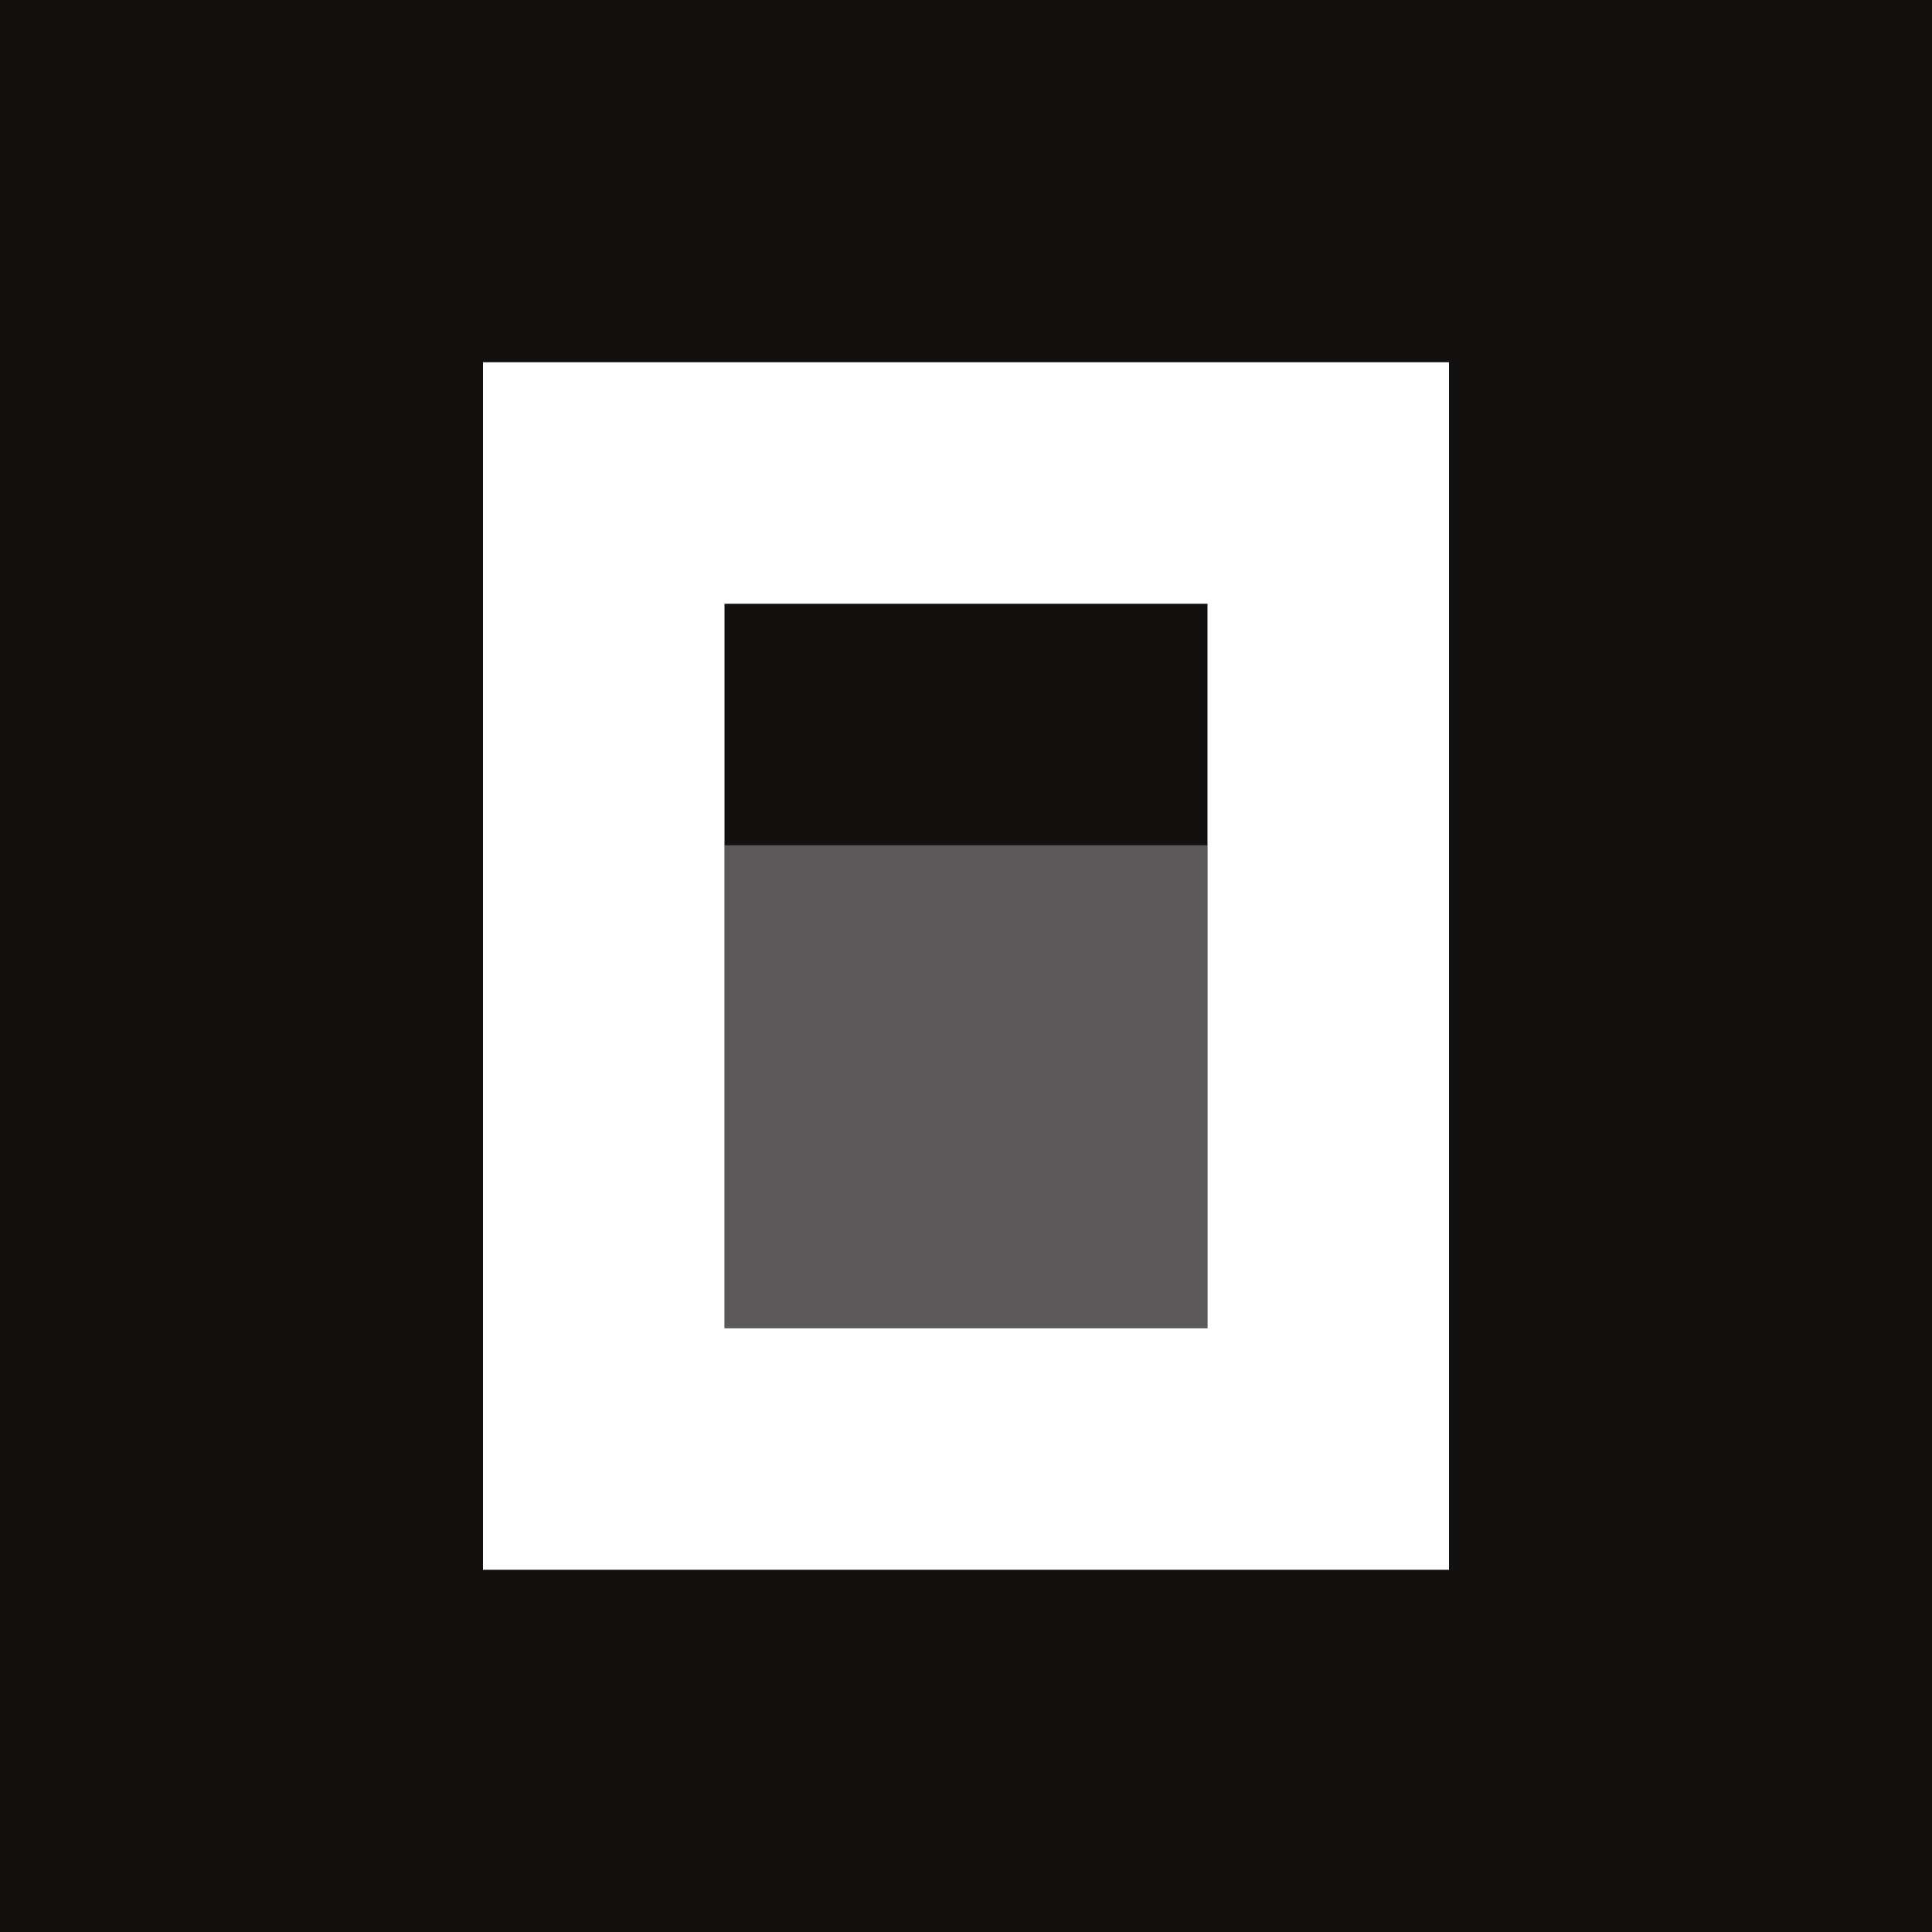
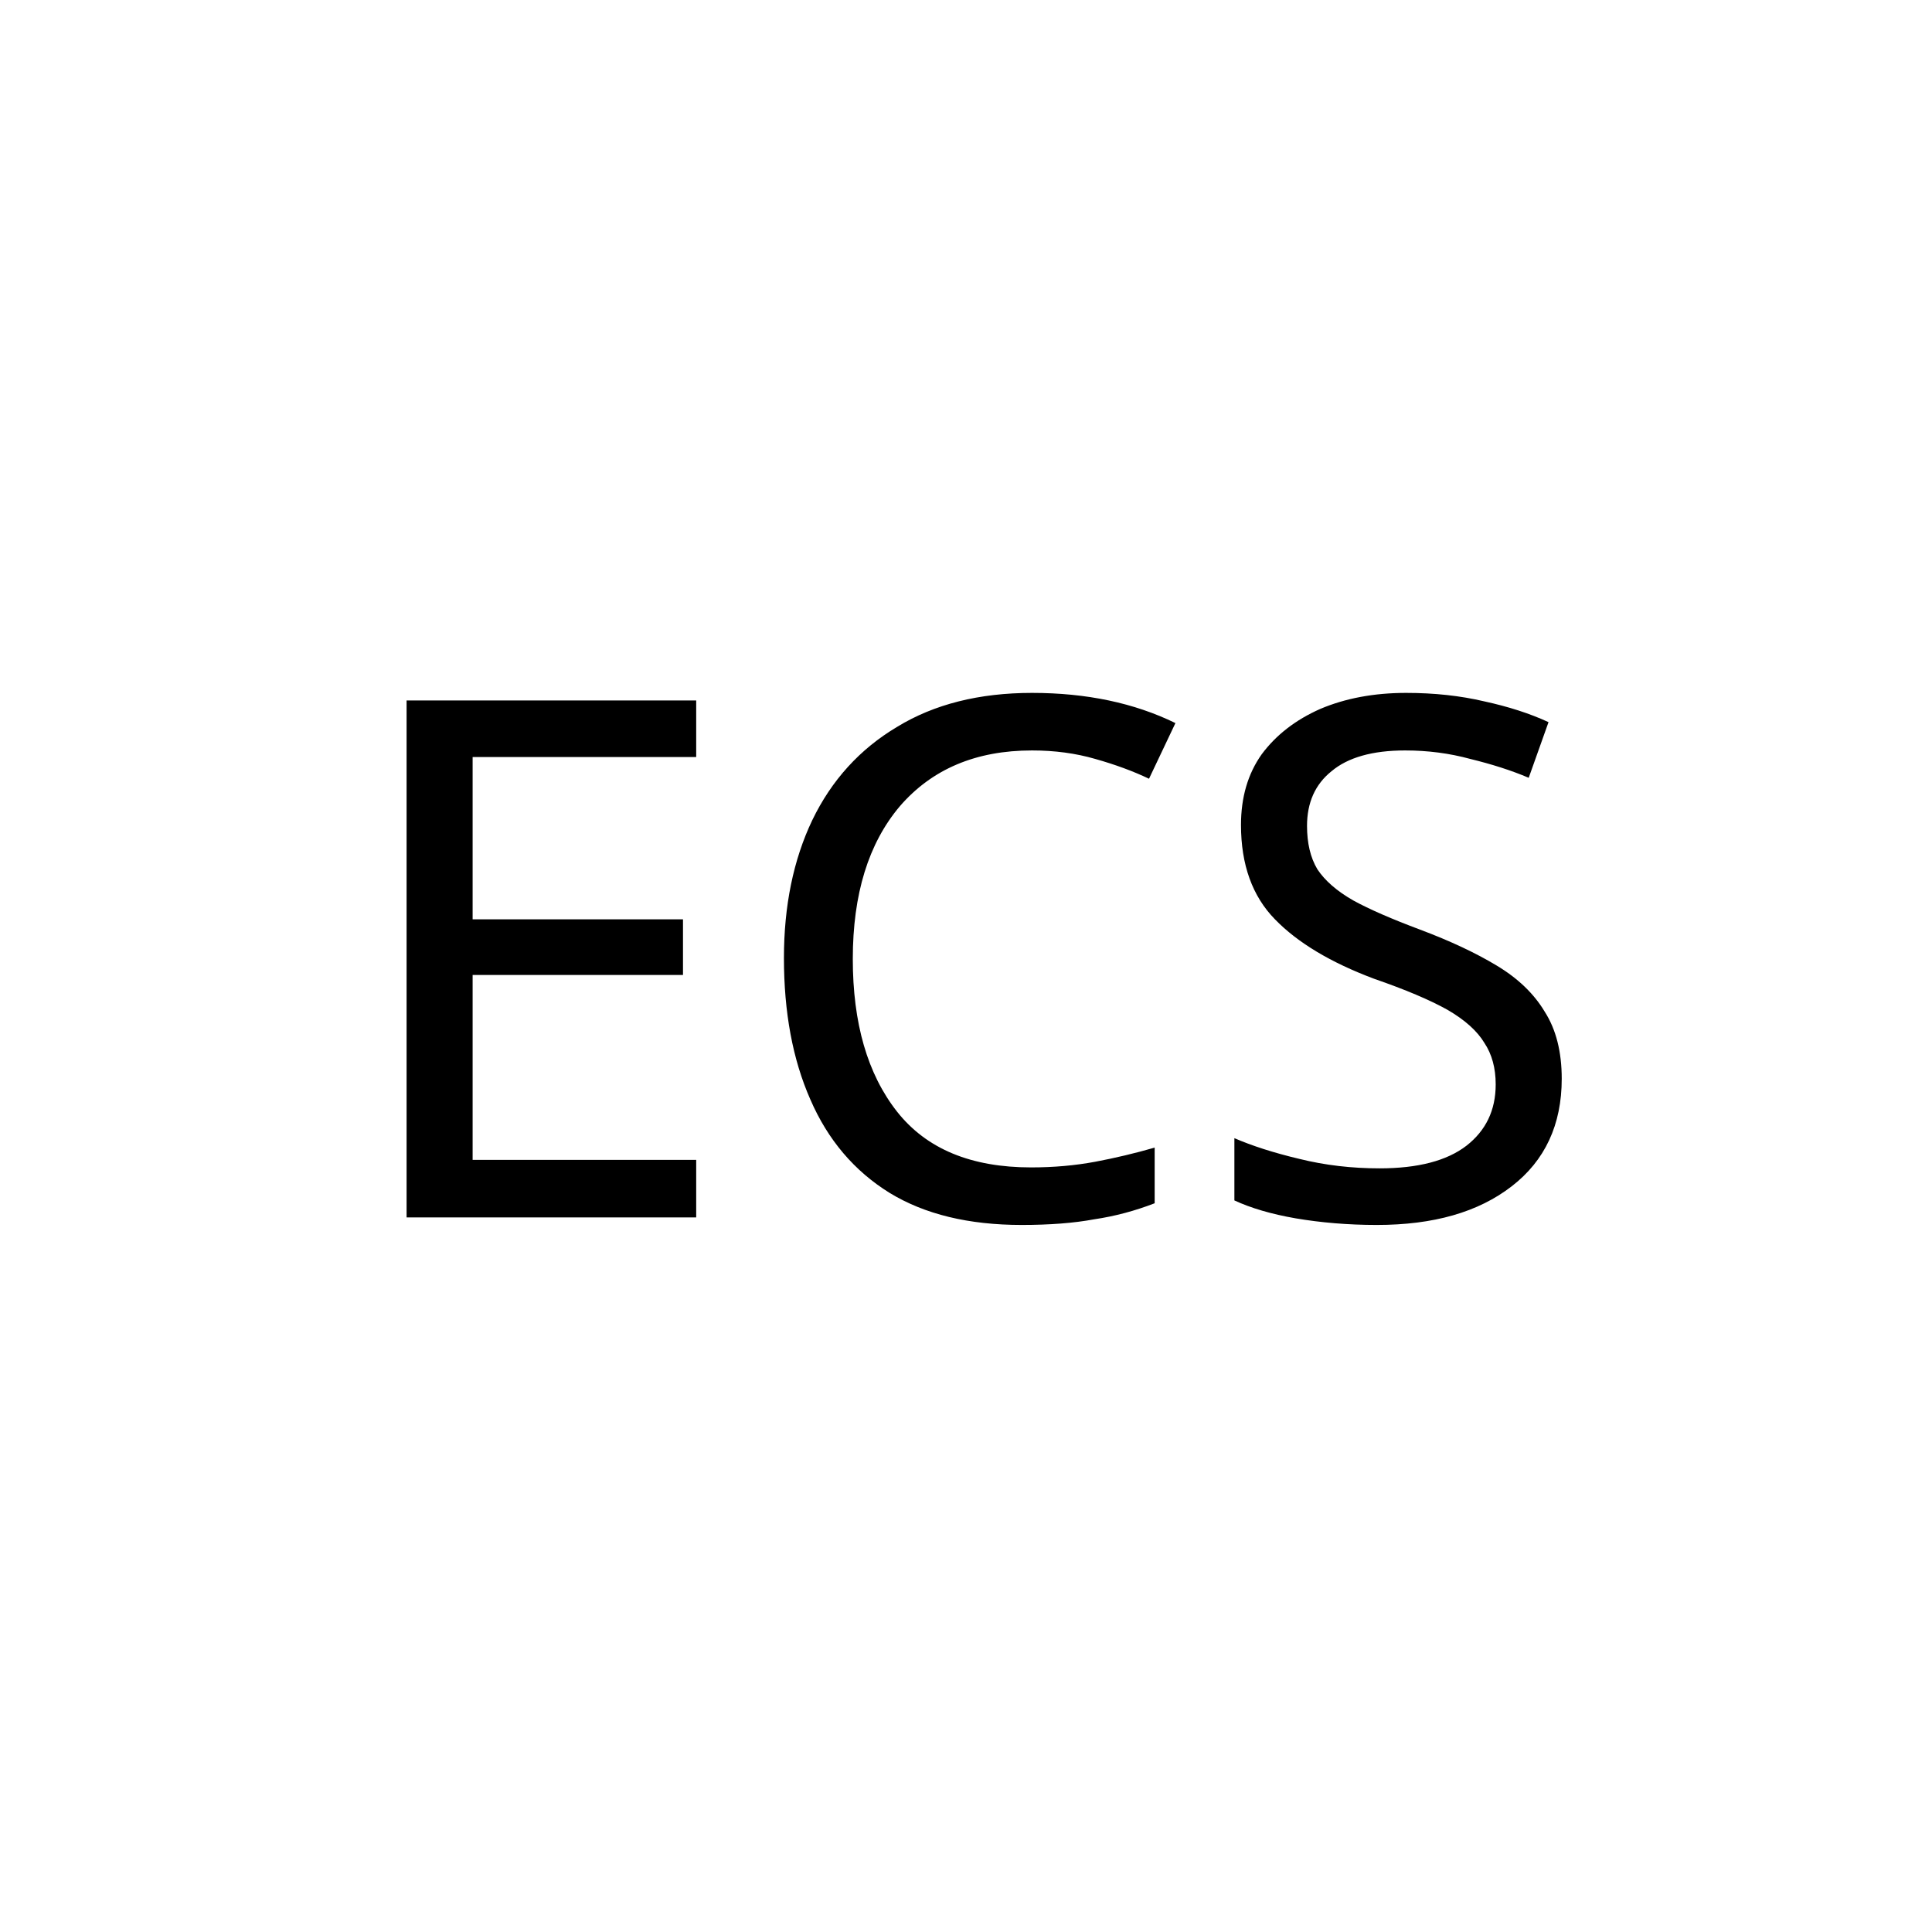
- <svg xmlns="http://www.w3.org/2000/svg" version="1.1" width="512" height="512">
-   <svg width="512" height="512" viewBox="0 0 512 512" fill="none">
-     <rect width="512" height="512" fill="#131010" />
-     <path d="M320 224V352H192V224H320Z" fill="#5A5858" />
-     <path fill-rule="evenodd" clip-rule="evenodd" d="M384 416H128V96H384V416ZM320 160H192V352H320V160Z" fill="white" />
-   </svg>
-   <style>@media (prefers-color-scheme: light) { :root { filter: none; } }
- @media (prefers-color-scheme: dark) { :root { filter: none; } }
- </style>
+ <svg xmlns="http://www.w3.org/2000/svg" width="32" height="32" viewBox="0 0 32 32">
+   <rect width="32" height="32" fill="#ffffff" />
+   <text x="50%" y="50%" dominant-baseline="middle" text-anchor="middle" font-family="sans-serif" font-size="12" fill="#000000">ECS</text>
</svg>
